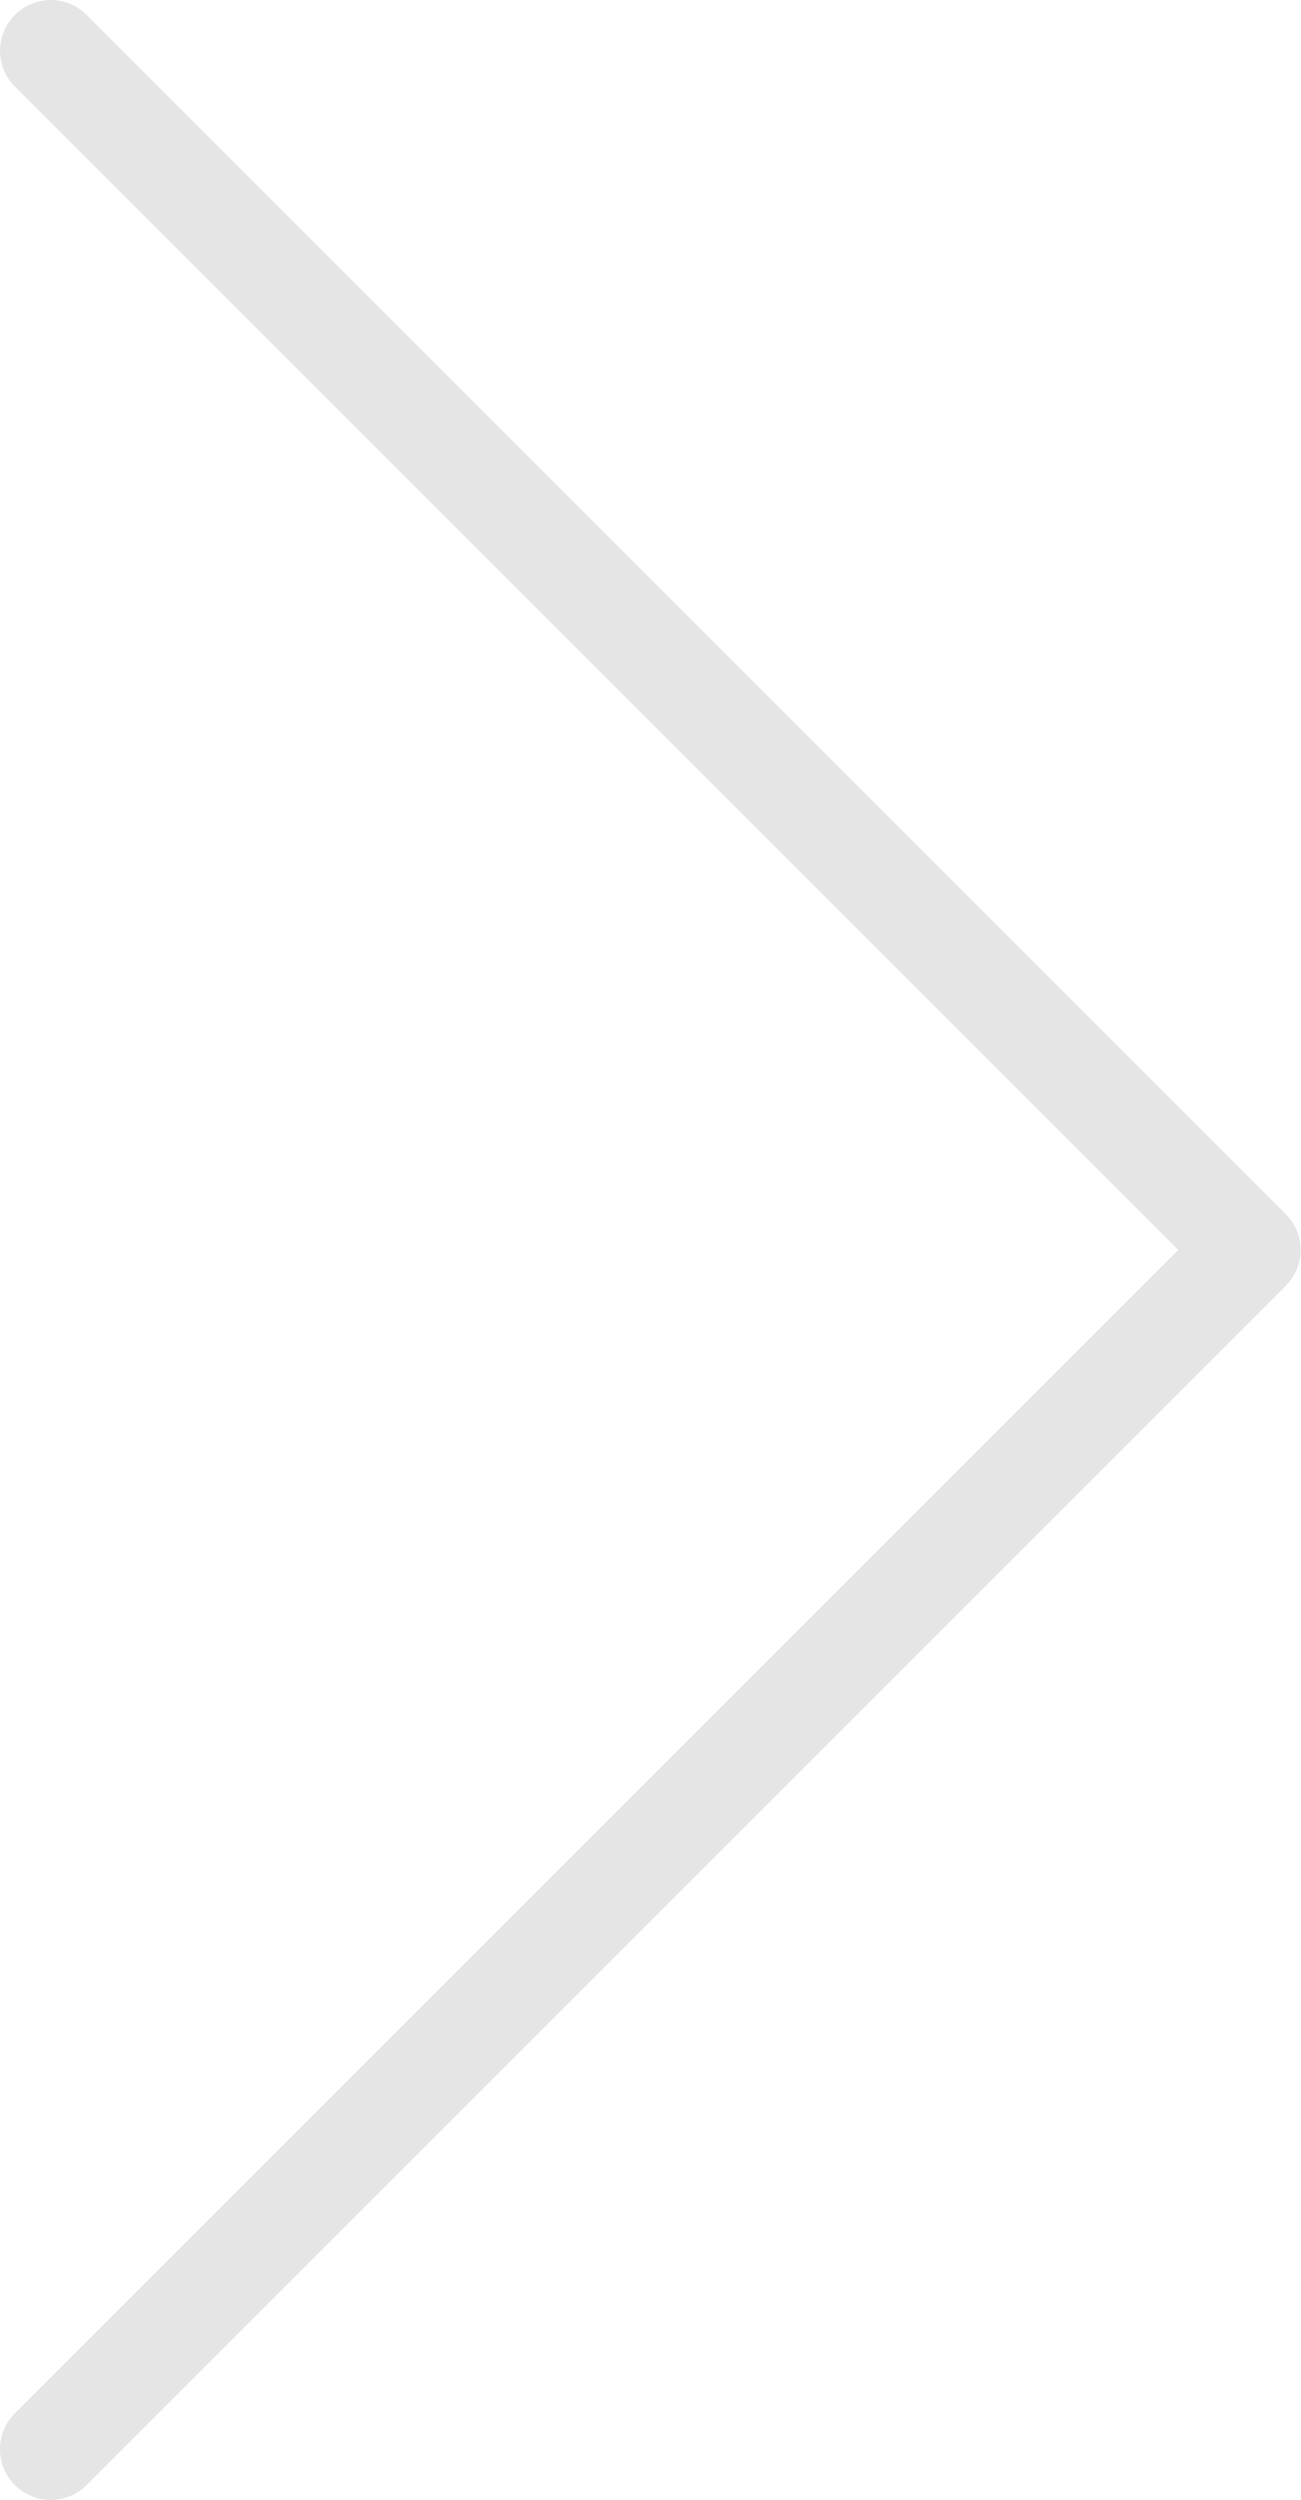
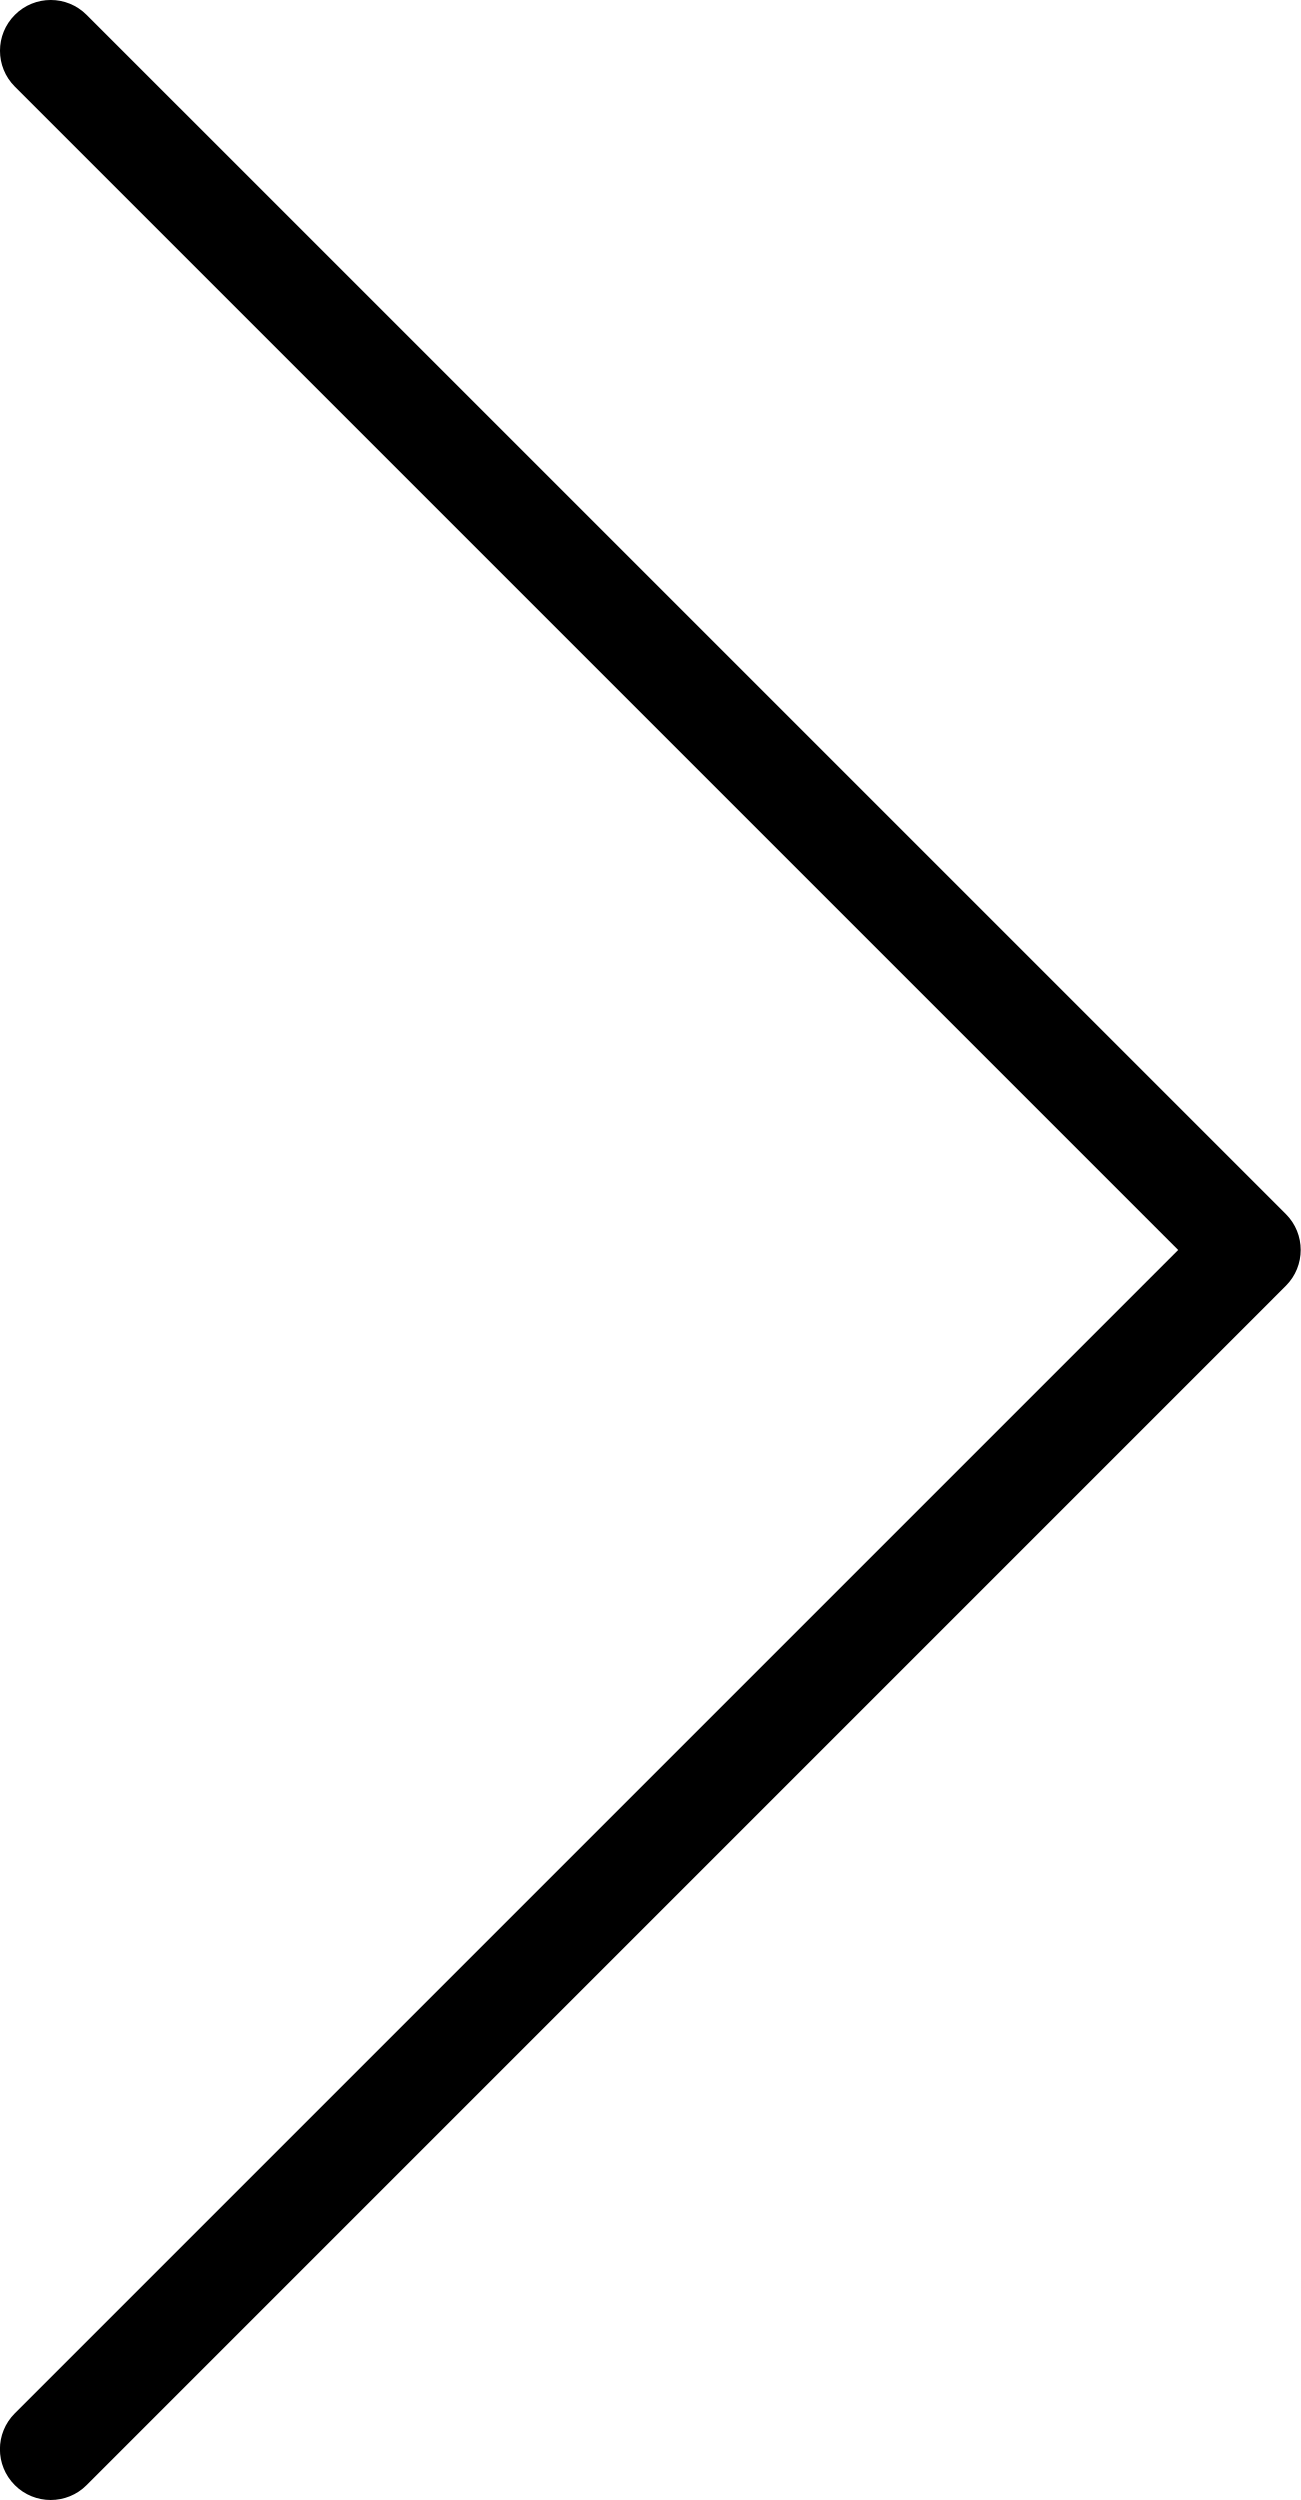
- <svg xmlns="http://www.w3.org/2000/svg" version="1.1" id="Layer_1" x="0px" y="0px" width="21.706px" height="41.719px" viewBox="0 0 21.706 41.719" enable-background="new 0 0 21.706 41.719" xml:space="preserve" fill="#e5e5e5">
+ <svg xmlns="http://www.w3.org/2000/svg" version="1.1" id="Layer_1" x="0px" y="0px" width="21.706px" height="41.719px" viewBox="0 0 21.706 41.719" enable-background="new 0 0 21.706 41.719" xml:space="preserve">
  <path d="M19.661,20.859L0.248,1.446c-0.331-0.331-0.331-0.867,0-1.198c0.33-0.331,0.867-0.331,1.197,0l20.013,20.012 c0.33,0.33,0.33,0.867,0,1.197L1.445,41.471c-0.164,0.165-0.382,0.248-0.599,0.248s-0.434-0.083-0.599-0.248 c-0.331-0.331-0.331-0.867,0-1.198L19.661,20.859z" />
</svg>
